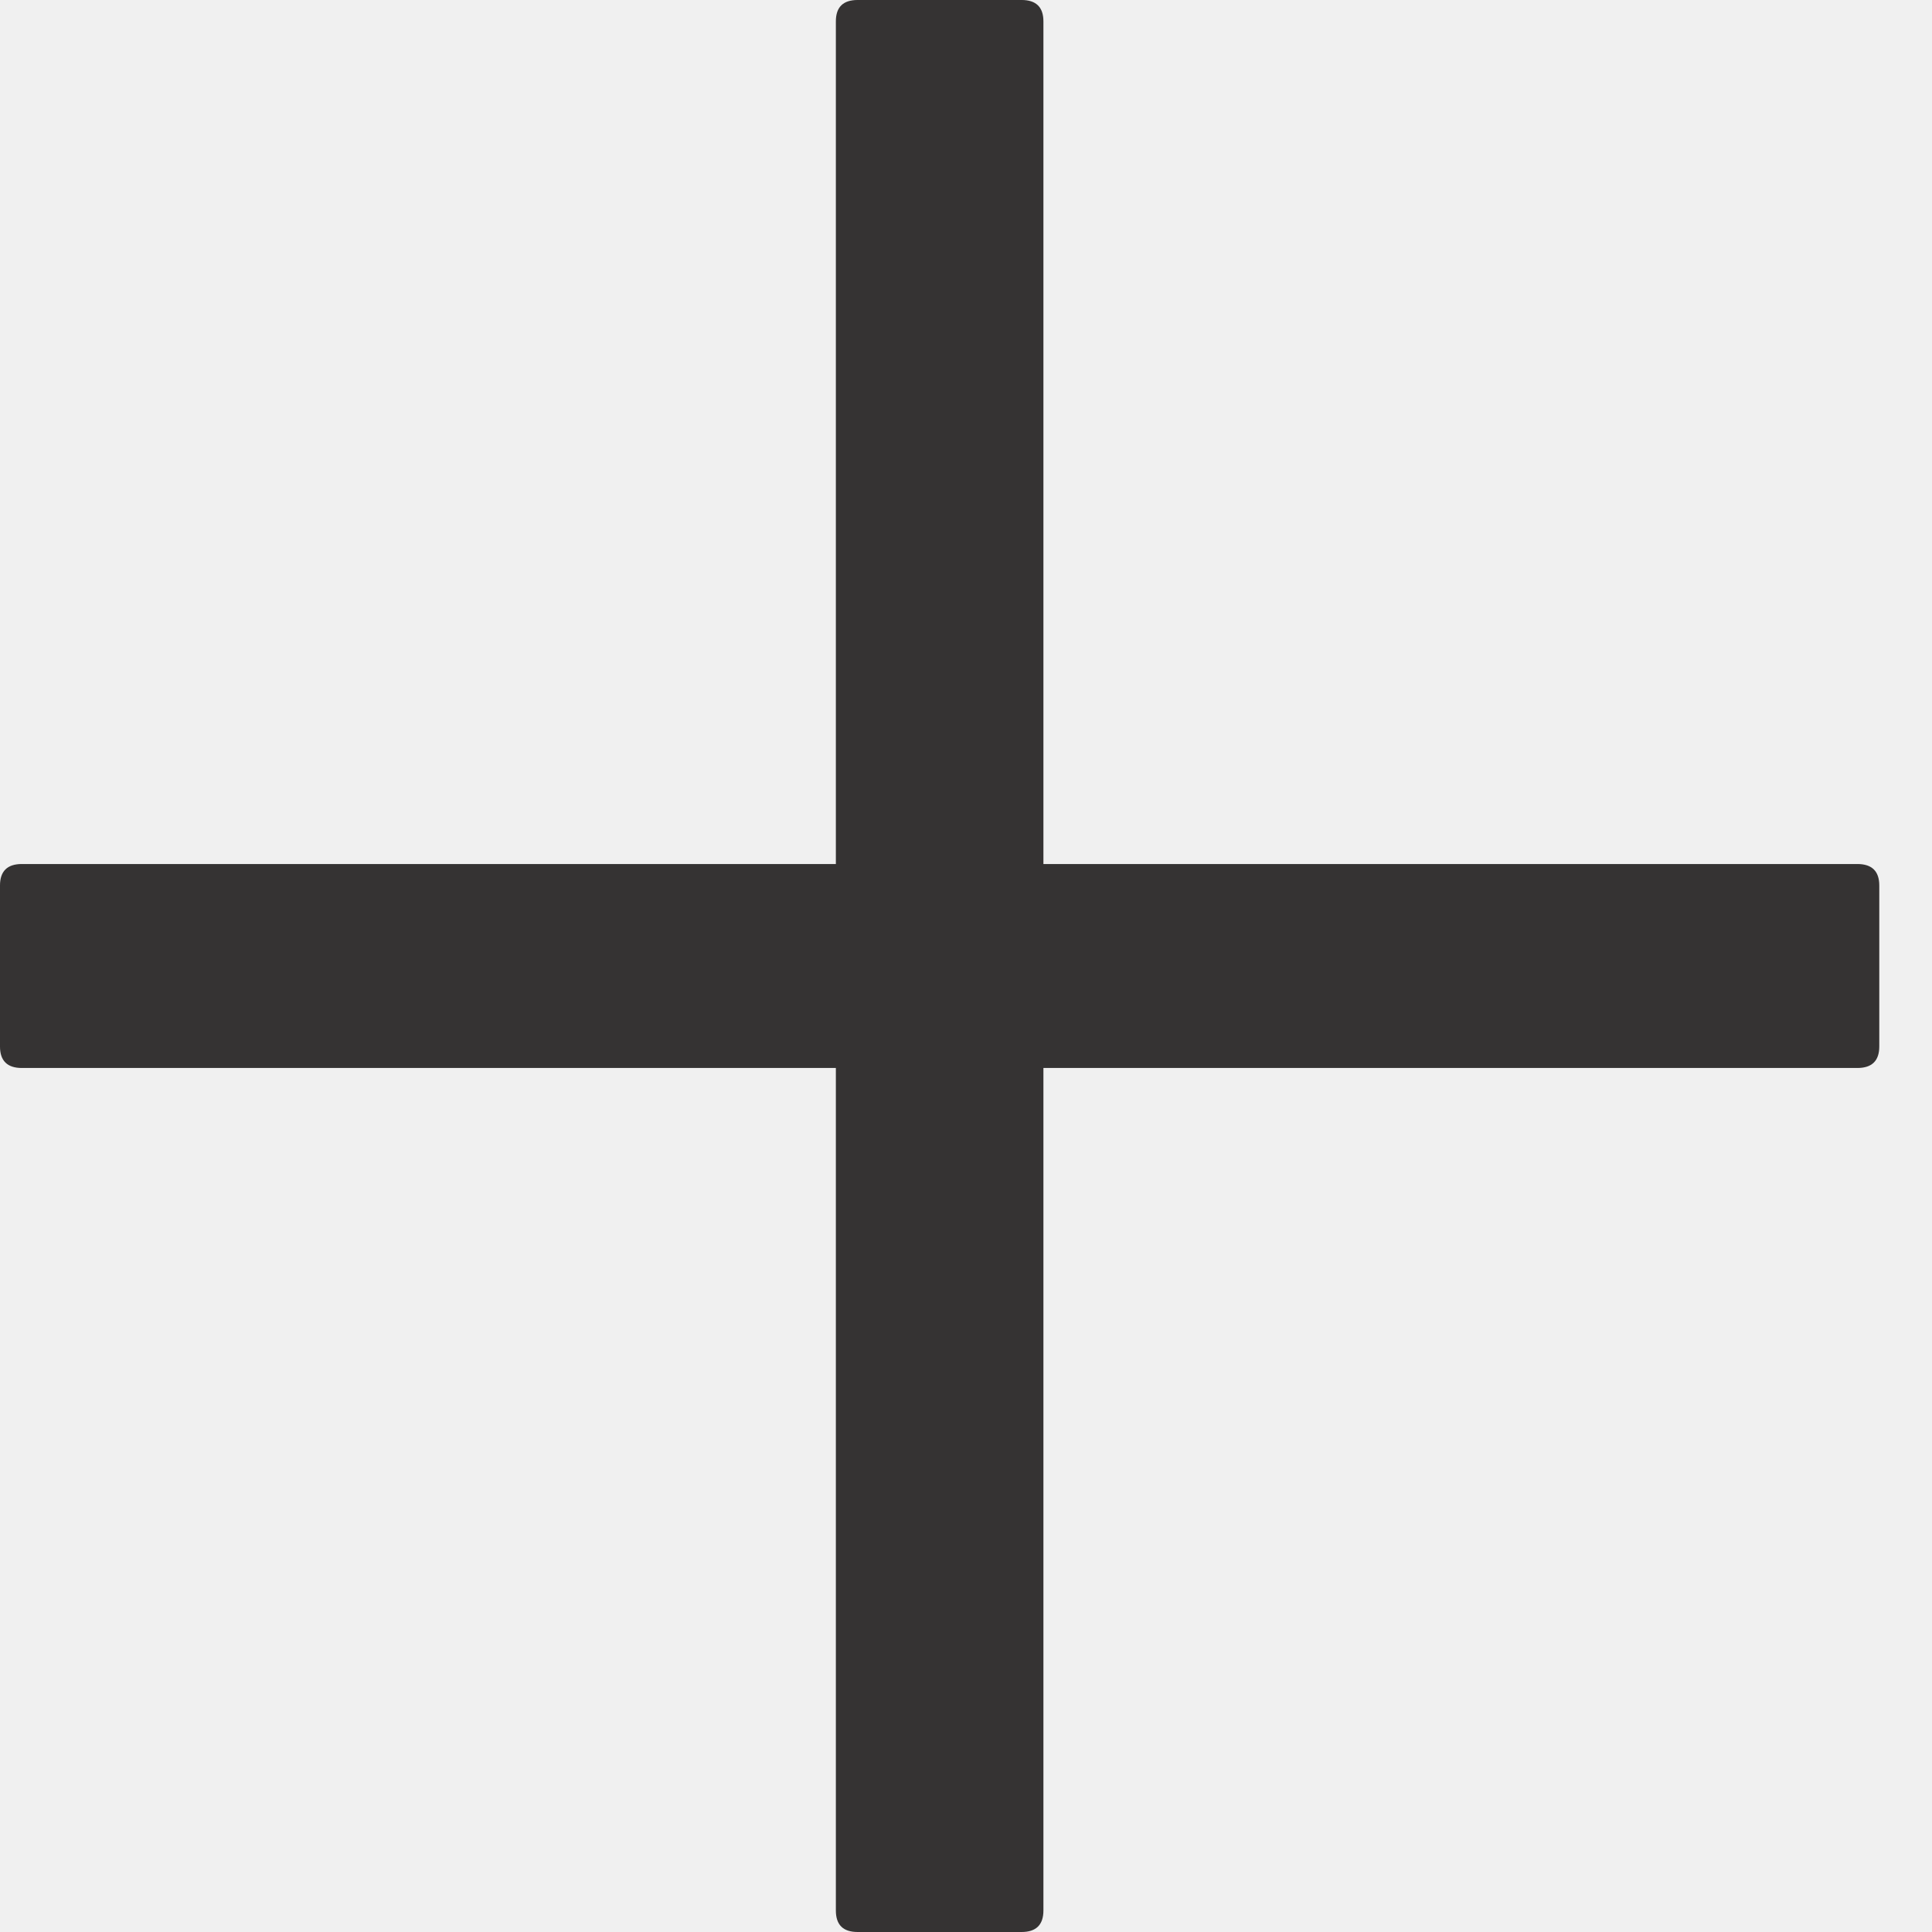
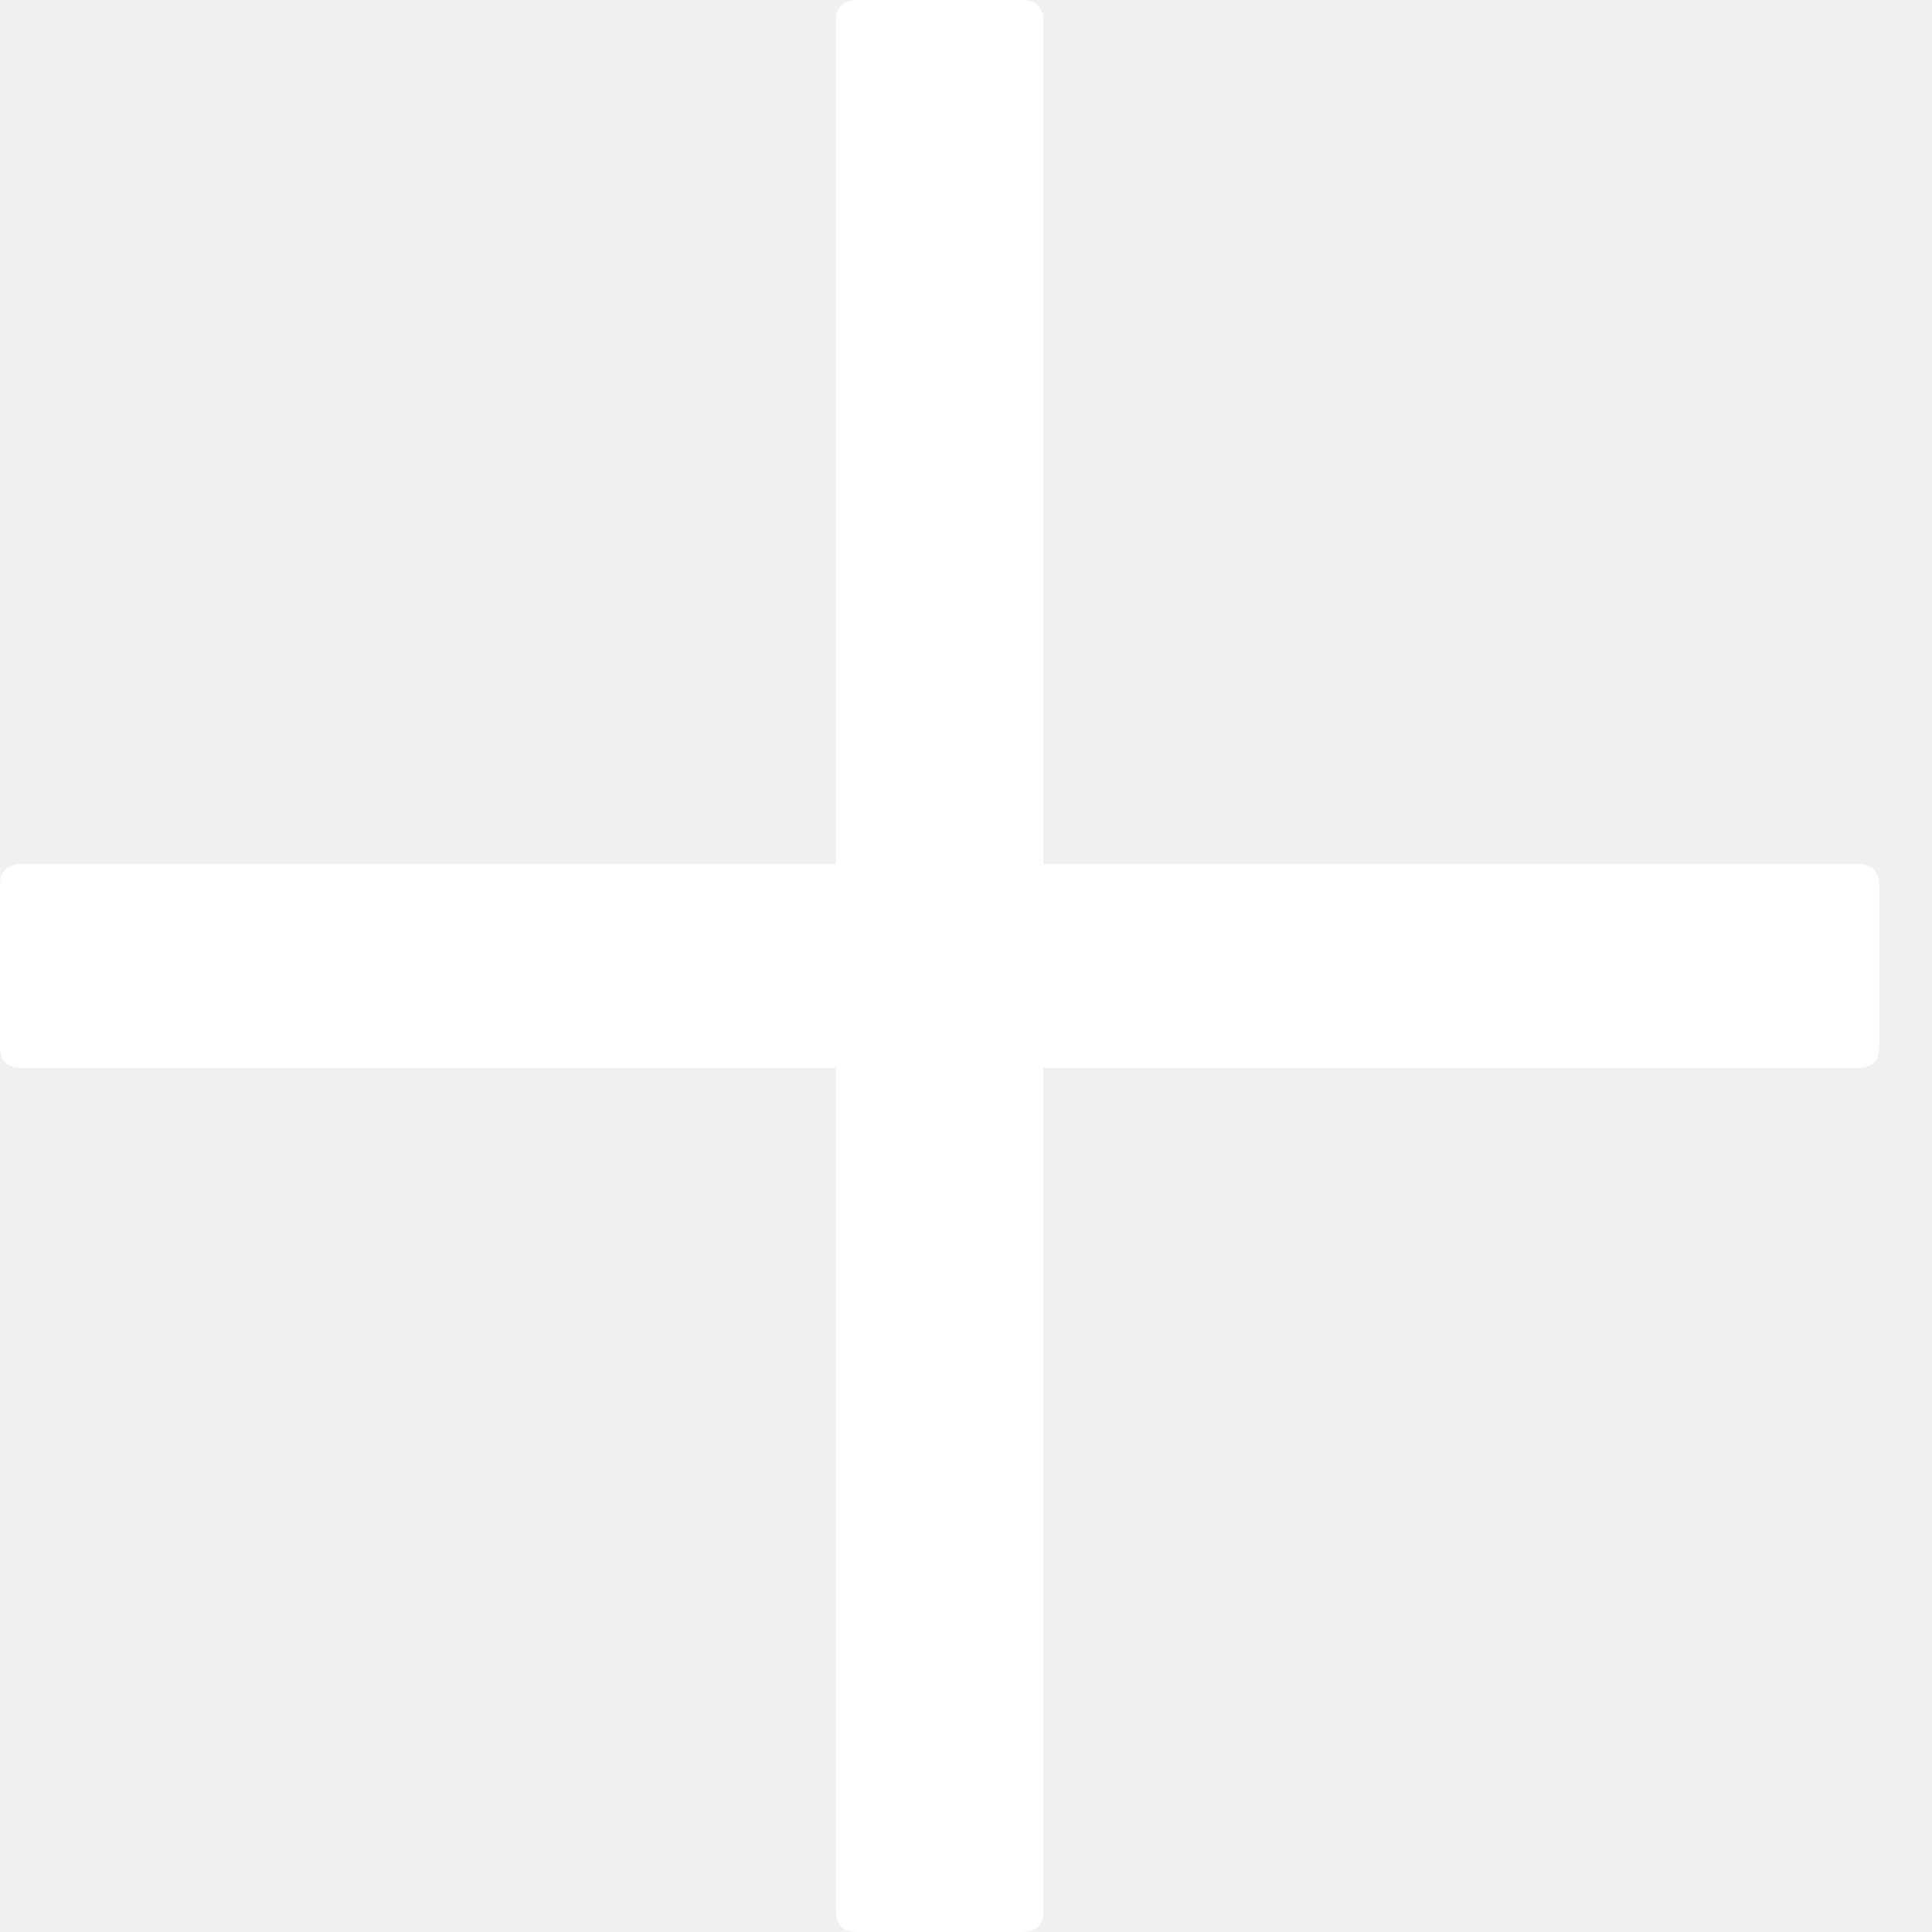
<svg xmlns="http://www.w3.org/2000/svg" width="14" height="14" viewBox="0 0 14 14" fill="none">
-   <path d="M7.403 -6.10352e-05H6.215C6.109 -6.10352e-05 6.057 0.052 6.057 0.155V13.844C6.057 13.948 6.109 14 6.215 14H7.403C7.508 14 7.561 13.948 7.561 13.844V0.155C7.561 0.052 7.508 -6.10352e-05 7.403 -6.10352e-05Z" fill="#353333" />
-   <path d="M13.459 6.261H0.158C0.053 6.261 -6.19888e-05 6.313 -6.19888e-05 6.417V7.583C-6.19888e-05 7.687 0.053 7.739 0.158 7.739H13.459C13.565 7.739 13.618 7.687 13.618 7.583V6.417C13.618 6.313 13.565 6.261 13.459 6.261Z" fill="#353333" />
+   <path d="M7.403 -6.10352e-05H6.215C6.109 -6.10352e-05 6.057 0.052 6.057 0.155V13.844C6.057 13.948 6.109 14 6.215 14H7.403C7.508 14 7.561 13.948 7.561 13.844V0.155C7.561 0.052 7.508 -6.10352e-05 7.403 -6.10352e-05Z" fill="white" />
+   <path d="M13.459 6.261H0.158C0.053 6.261 -6.19888e-05 6.313 -6.19888e-05 6.417V7.583C-6.19888e-05 7.687 0.053 7.739 0.158 7.739H13.459C13.565 7.739 13.618 7.687 13.618 7.583V6.417C13.618 6.313 13.565 6.261 13.459 6.261Z" fill="white" />
</svg>
